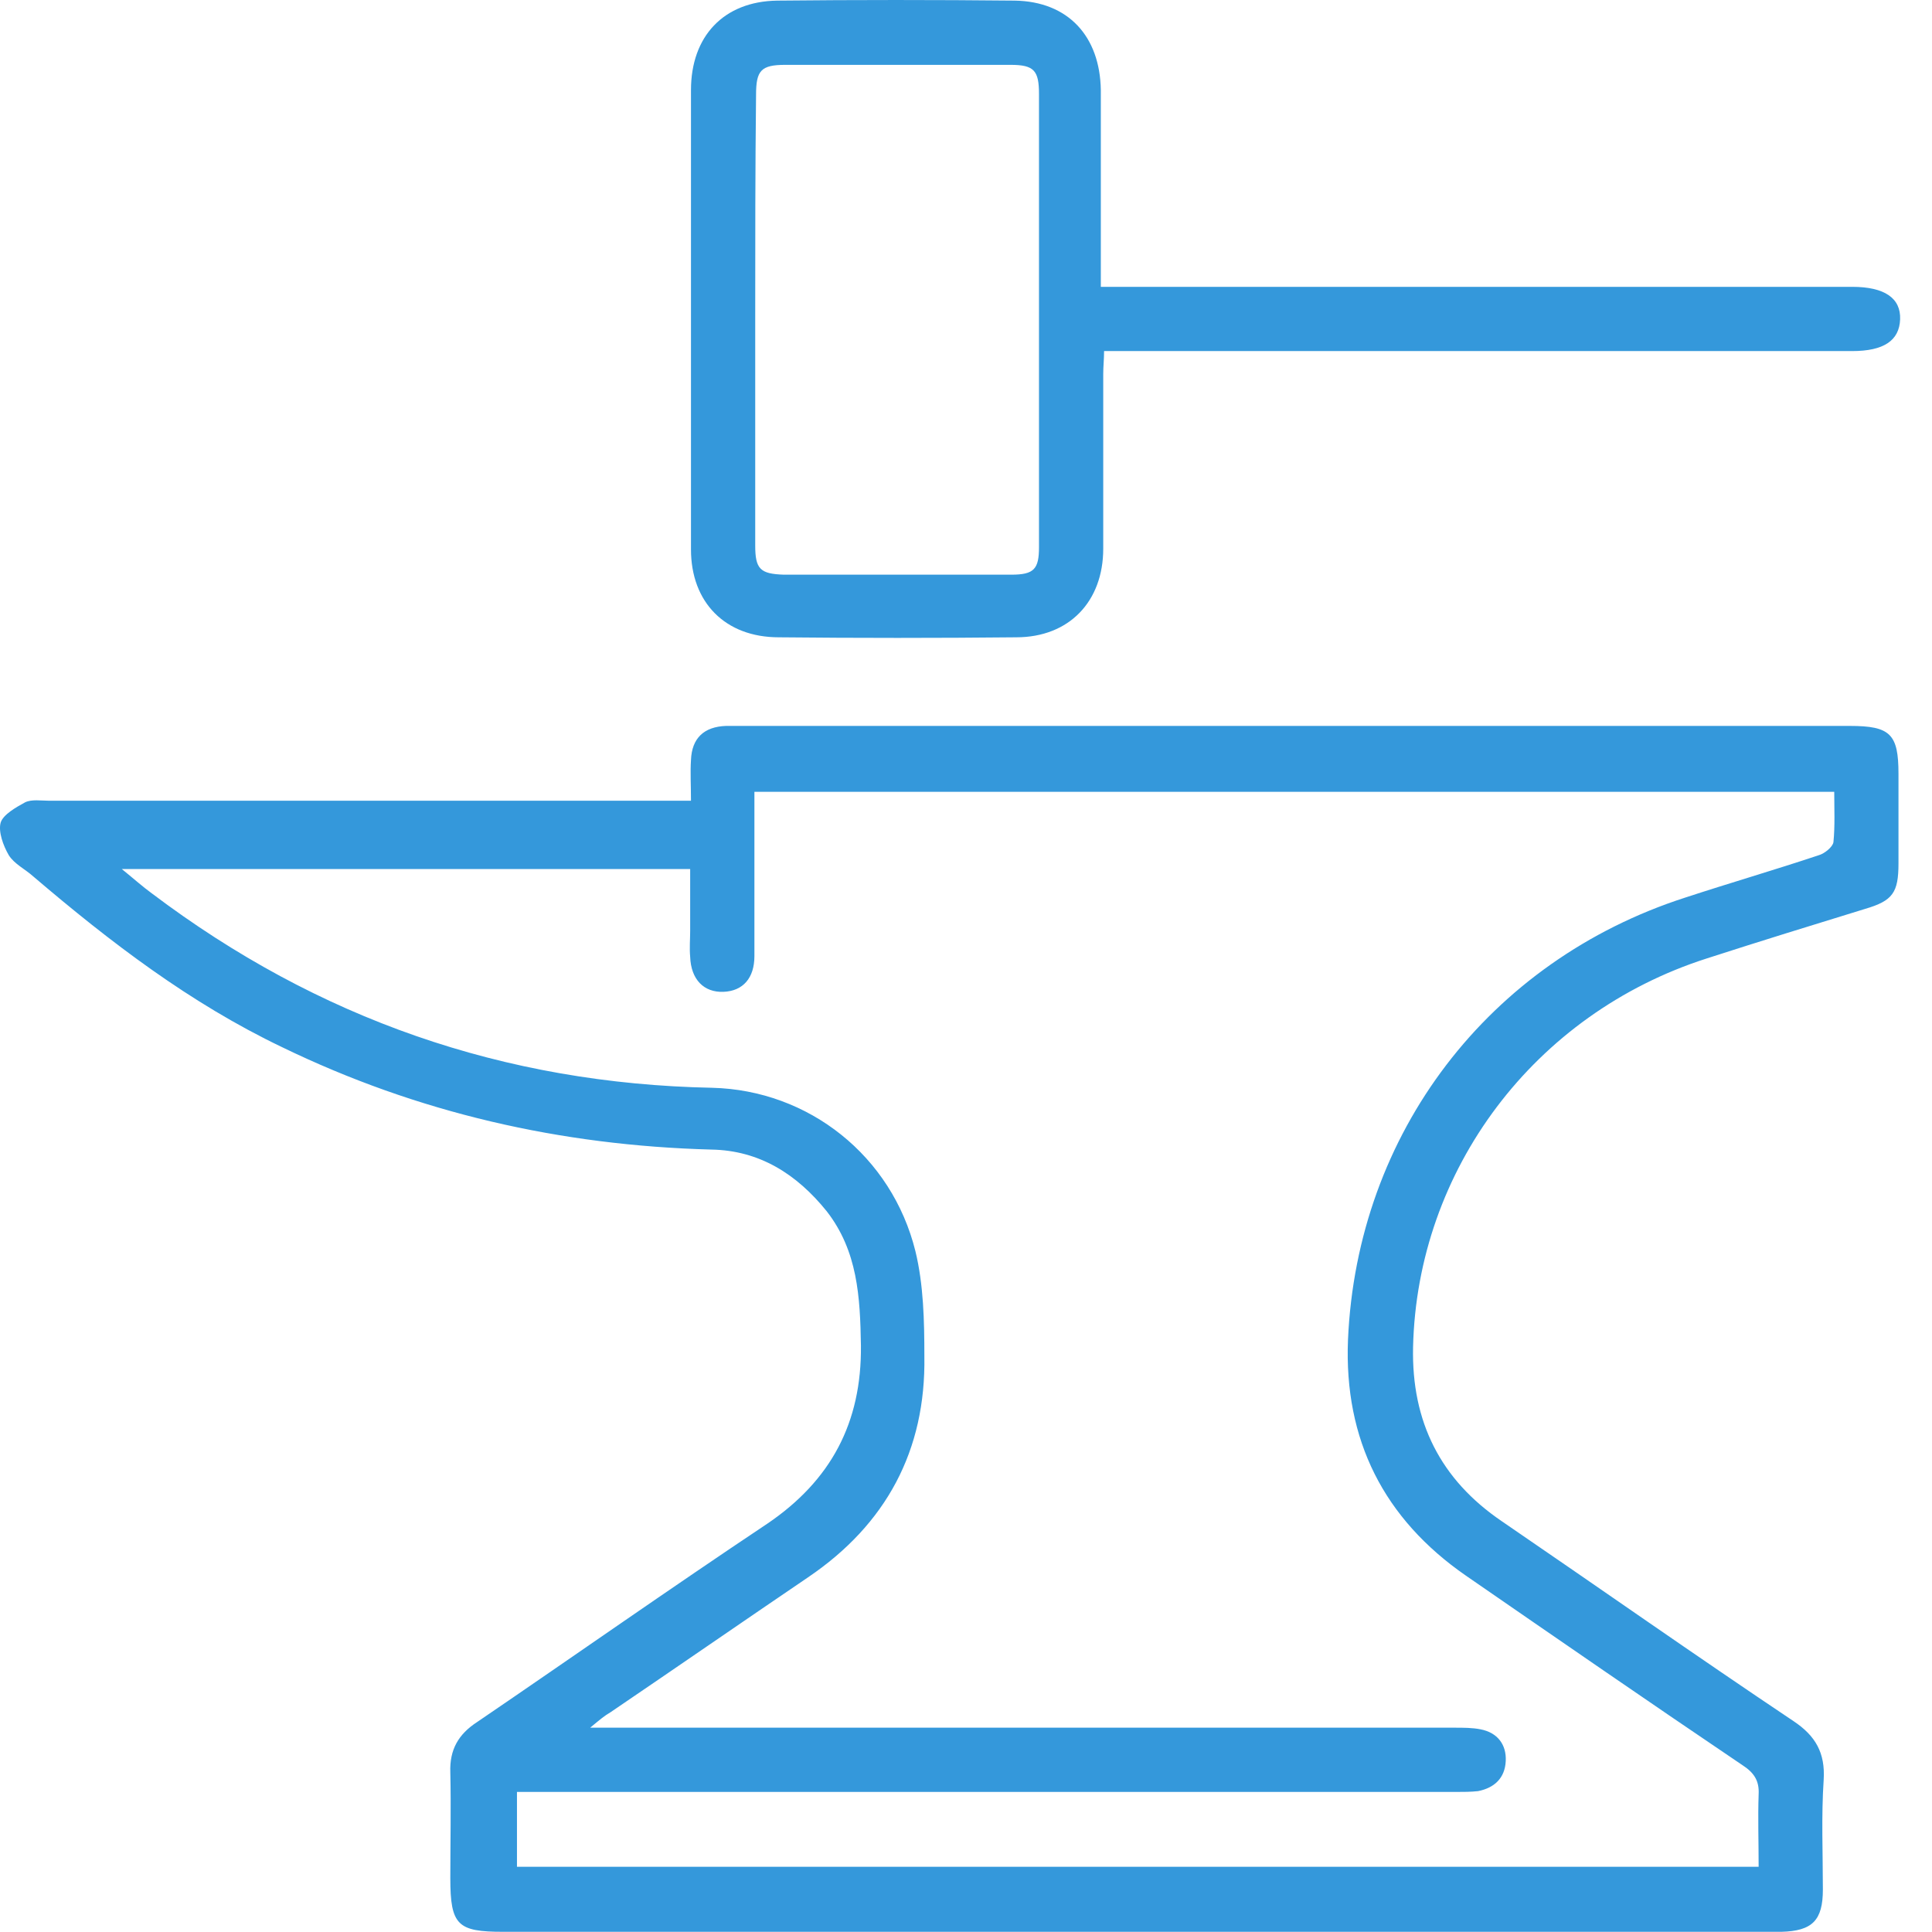
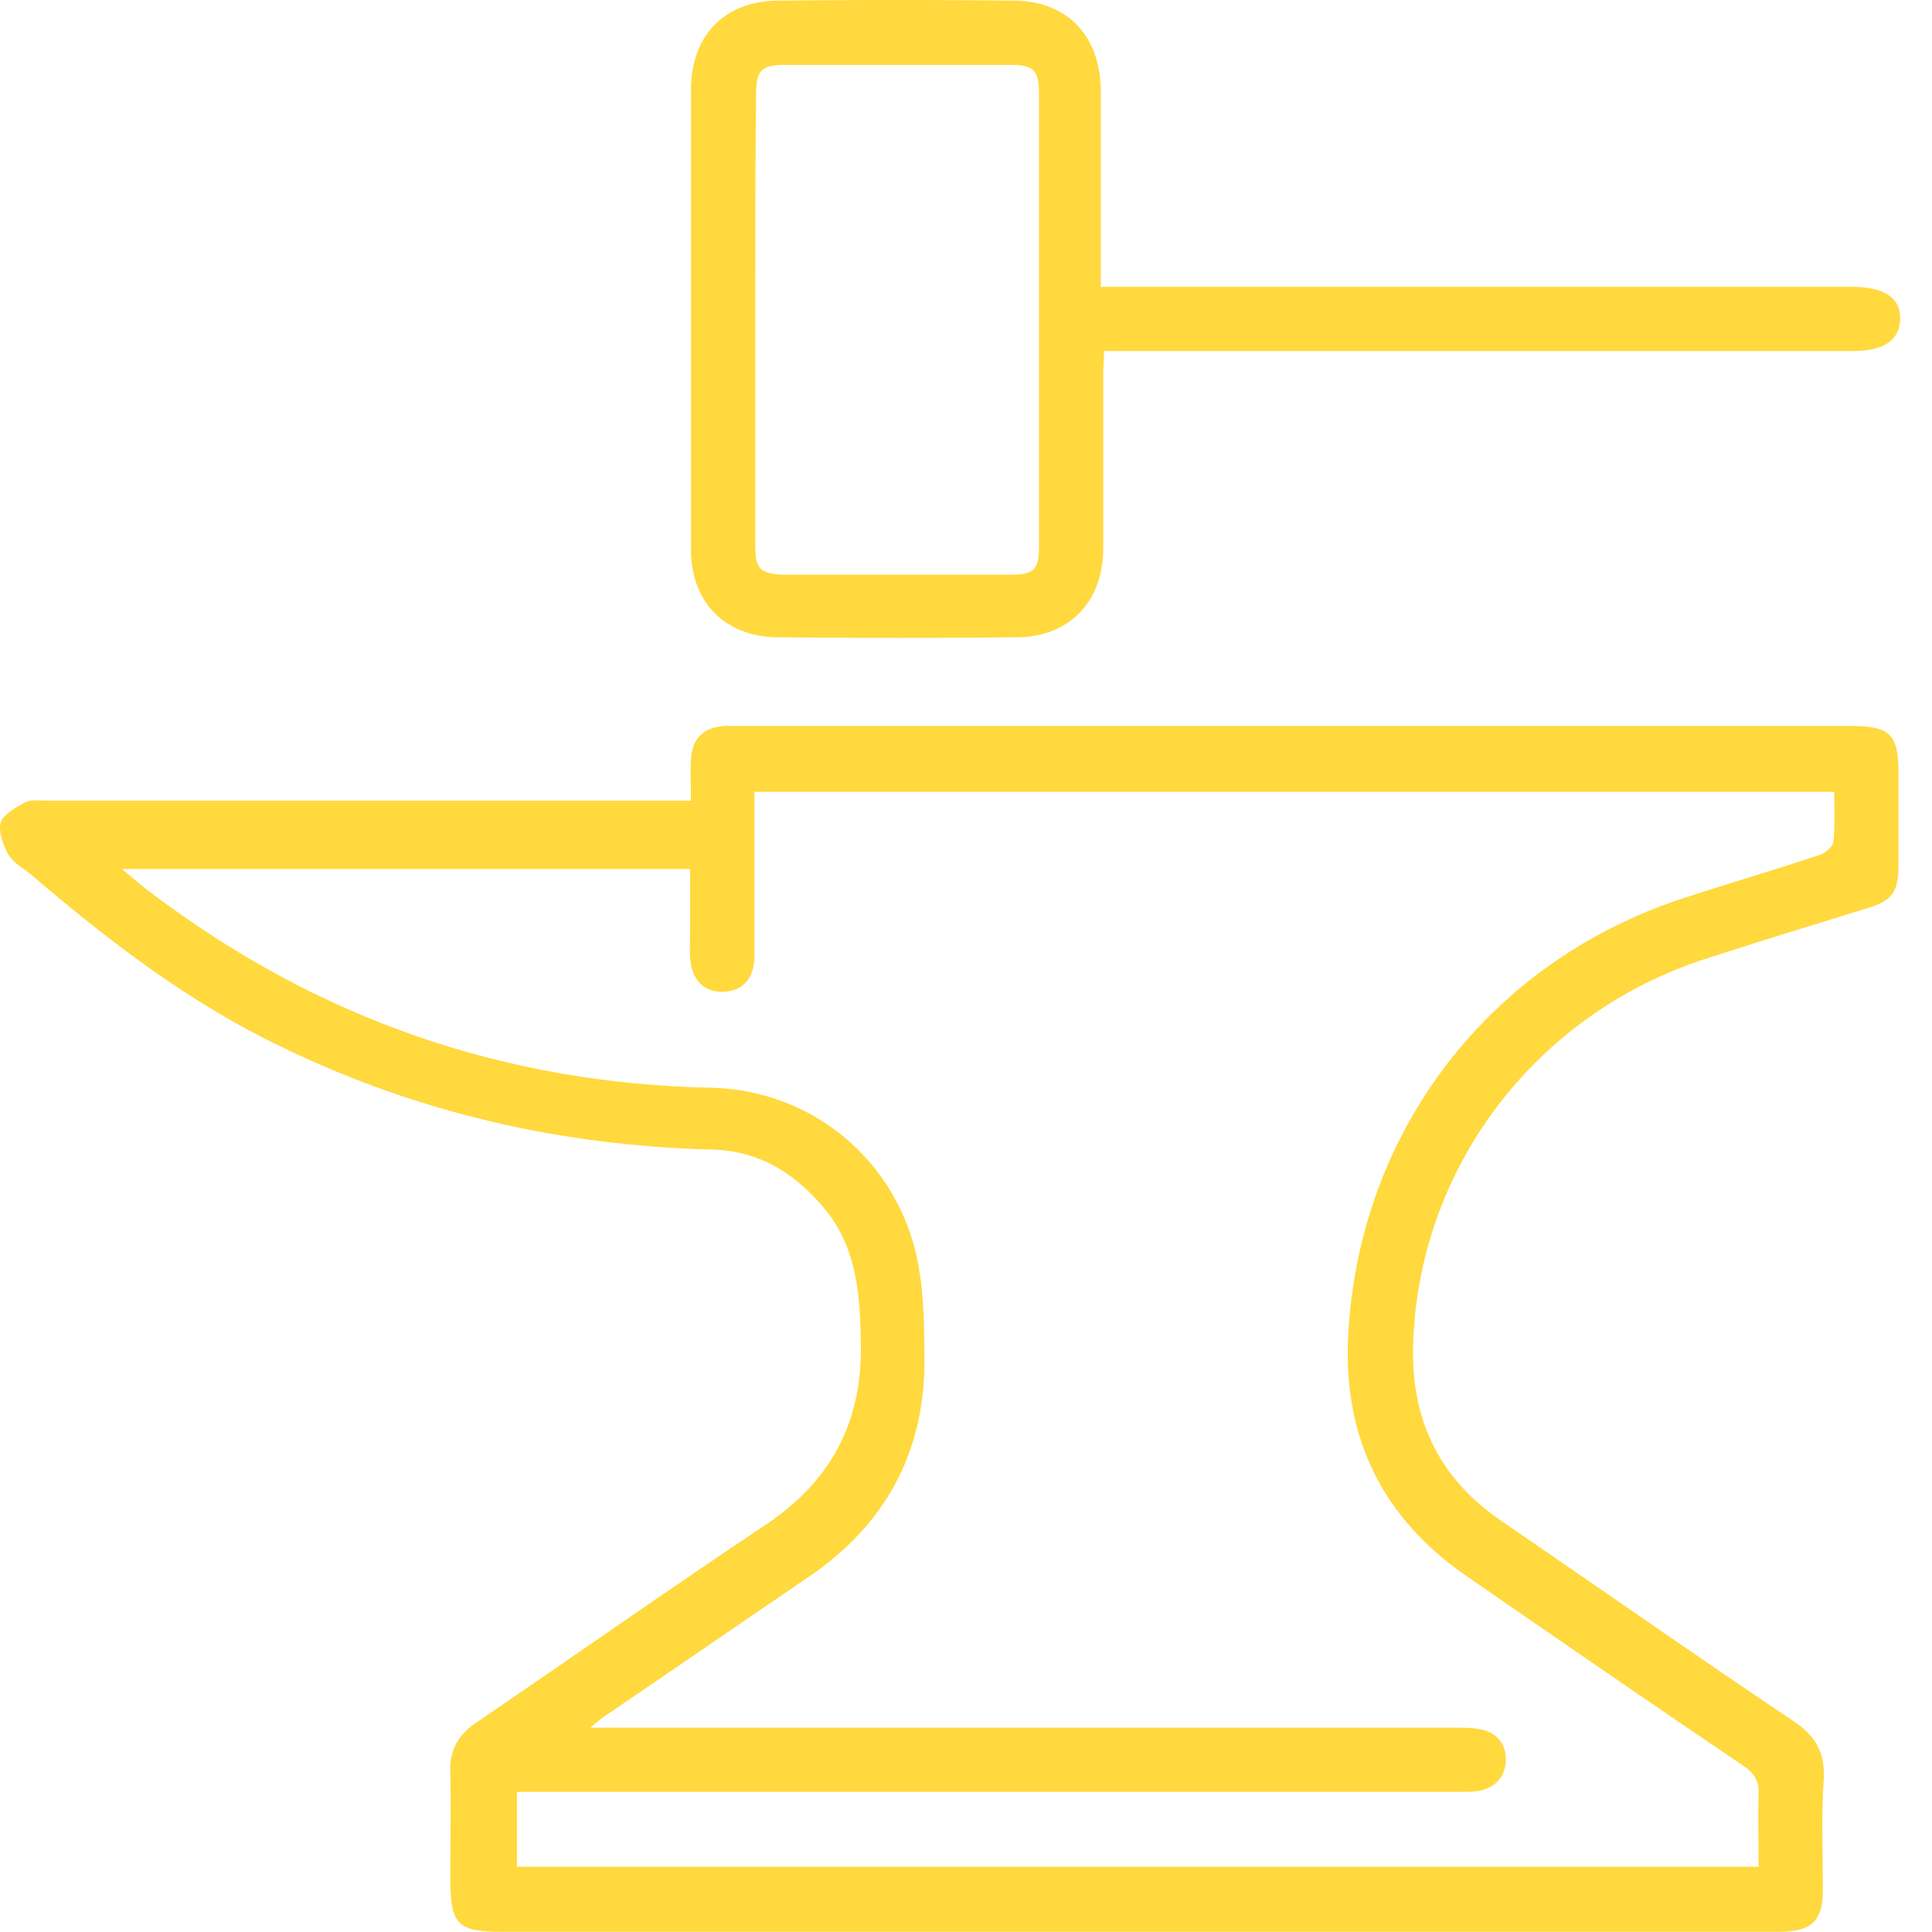
<svg xmlns="http://www.w3.org/2000/svg" width="60" height="60" viewBox="0 0 60 60" fill="none">
-   <path d="M21.459 24.867C21.459 24.388 21.434 23.984 21.459 23.605C21.485 22.923 21.863 22.57 22.545 22.544C22.697 22.544 22.848 22.544 22.974 22.544C34.464 22.544 45.954 22.544 57.444 22.544C58.707 22.544 58.959 22.797 58.959 24.034C58.959 24.969 58.959 25.878 58.959 26.812C58.959 27.721 58.783 27.974 57.924 28.226C56.283 28.731 54.641 29.236 53 29.767C47.646 31.484 44.01 36.332 43.884 41.837C43.833 44.16 44.742 45.953 46.636 47.241C49.666 49.312 52.646 51.408 55.702 53.453C56.384 53.908 56.687 54.438 56.636 55.272C56.56 56.408 56.611 57.544 56.611 58.681C56.611 59.64 56.283 59.969 55.323 59.994C52.646 59.994 49.969 59.994 47.318 59.994C36.762 59.994 26.182 59.994 15.626 59.994C14.212 59.994 13.985 59.792 13.985 58.327C13.985 57.241 14.01 56.13 13.985 55.044C13.959 54.337 14.237 53.857 14.818 53.479C17.823 51.433 20.803 49.337 23.833 47.317C25.803 45.979 26.762 44.186 26.737 41.787C26.712 40.272 26.636 38.857 25.677 37.62C24.742 36.459 23.581 35.726 22.091 35.701C17.419 35.575 12.975 34.565 8.757 32.519C5.904 31.155 3.429 29.262 1.03 27.216C0.778 26.989 0.449 26.837 0.273 26.559C0.096 26.256 -0.056 25.827 0.02 25.549C0.096 25.297 0.5 25.07 0.778 24.918C0.98 24.817 1.283 24.867 1.51 24.867C7.874 24.867 14.212 24.867 20.576 24.867C20.853 24.867 21.106 24.867 21.459 24.867ZM54.616 57.974C54.616 57.191 54.591 56.459 54.616 55.726C54.641 55.297 54.464 55.044 54.111 54.817C51.232 52.873 48.379 50.903 45.525 48.933C42.974 47.166 41.737 44.716 41.863 41.61C42.141 35.196 46.232 29.842 52.343 27.873C53.732 27.418 55.121 27.014 56.485 26.559C56.661 26.509 56.914 26.307 56.939 26.155C56.99 25.65 56.964 25.12 56.964 24.59C45.752 24.59 34.616 24.59 23.429 24.59C23.429 24.867 23.429 25.095 23.429 25.347C23.429 26.787 23.429 28.251 23.429 29.691C23.429 30.373 23.076 30.777 22.47 30.802C21.863 30.827 21.459 30.423 21.434 29.716C21.409 29.438 21.434 29.16 21.434 28.908C21.434 28.277 21.434 27.62 21.434 26.989C15.525 26.989 9.742 26.989 3.783 26.989C4.187 27.317 4.439 27.544 4.717 27.746C9.868 31.635 15.651 33.655 22.116 33.782C25.121 33.857 27.697 35.903 28.429 38.857C28.682 39.893 28.707 41.029 28.707 42.115C28.757 45.044 27.52 47.342 25.096 48.984C23.05 50.373 21.005 51.787 18.959 53.176C18.783 53.277 18.631 53.403 18.328 53.655C18.707 53.655 18.934 53.655 19.161 53.655C27.823 53.655 36.51 53.655 45.172 53.655C45.449 53.655 45.727 53.655 45.98 53.706C46.51 53.807 46.788 54.186 46.762 54.691C46.737 55.221 46.409 55.524 45.904 55.625C45.677 55.65 45.449 55.65 45.222 55.65C35.752 55.65 26.283 55.65 16.813 55.65C16.56 55.65 16.333 55.65 16.055 55.65C16.055 56.459 16.055 57.191 16.055 57.974C28.909 57.974 41.712 57.974 54.616 57.974Z" fill="#3498db" />
-   <path d="M34.187 8.908C34.565 8.908 34.793 8.908 35.045 8.908C42.545 8.908 50.02 8.908 57.52 8.908C58.53 8.908 59.035 9.261 59.01 9.918C58.985 10.575 58.505 10.903 57.52 10.903C50.071 10.903 42.621 10.903 35.172 10.903C34.894 10.903 34.616 10.903 34.288 10.903C34.288 11.155 34.262 11.383 34.262 11.61C34.262 13.428 34.262 15.221 34.262 17.039C34.262 18.681 33.202 19.792 31.56 19.792C29.111 19.817 26.636 19.817 24.187 19.792C22.52 19.792 21.459 18.706 21.459 17.064C21.459 12.317 21.459 7.544 21.459 2.797C21.459 1.13 22.47 0.044 24.136 0.019C26.586 -0.006 29.06 -0.006 31.51 0.019C33.176 0.044 34.161 1.13 34.187 2.797C34.187 4.59 34.187 6.383 34.187 8.15C34.187 8.378 34.187 8.605 34.187 8.908ZM23.454 9.867C23.454 12.216 23.454 14.59 23.454 16.938C23.454 17.671 23.606 17.822 24.338 17.847C26.687 17.847 29.06 17.847 31.409 17.847C32.116 17.847 32.267 17.671 32.267 16.989C32.267 12.292 32.267 7.62 32.267 2.923C32.267 2.191 32.116 2.014 31.384 2.014C29.06 2.014 26.712 2.014 24.389 2.014C23.631 2.014 23.48 2.191 23.48 2.948C23.454 5.246 23.454 7.544 23.454 9.867Z" fill="#3498db" />
+   <path d="M21.459 24.867C21.459 24.388 21.434 23.984 21.459 23.605C21.485 22.923 21.863 22.57 22.545 22.544C22.697 22.544 22.848 22.544 22.974 22.544C34.464 22.544 45.954 22.544 57.444 22.544C58.707 22.544 58.959 22.797 58.959 24.034C58.959 24.969 58.959 25.878 58.959 26.812C58.959 27.721 58.783 27.974 57.924 28.226C56.283 28.731 54.641 29.236 53 29.767C47.646 31.484 44.01 36.332 43.884 41.837C43.833 44.16 44.742 45.953 46.636 47.241C49.666 49.312 52.646 51.408 55.702 53.453C56.384 53.908 56.687 54.438 56.636 55.272C56.56 56.408 56.611 57.544 56.611 58.681C56.611 59.64 56.283 59.969 55.323 59.994C52.646 59.994 49.969 59.994 47.318 59.994C36.762 59.994 26.182 59.994 15.626 59.994C14.212 59.994 13.985 59.792 13.985 58.327C13.985 57.241 14.01 56.13 13.985 55.044C13.959 54.337 14.237 53.857 14.818 53.479C17.823 51.433 20.803 49.337 23.833 47.317C25.803 45.979 26.762 44.186 26.737 41.787C26.712 40.272 26.636 38.857 25.677 37.62C24.742 36.459 23.581 35.726 22.091 35.701C17.419 35.575 12.975 34.565 8.757 32.519C5.904 31.155 3.429 29.262 1.03 27.216C0.778 26.989 0.449 26.837 0.273 26.559C0.096 26.256 -0.056 25.827 0.02 25.549C0.096 25.297 0.5 25.07 0.778 24.918C0.98 24.817 1.283 24.867 1.51 24.867C7.874 24.867 14.212 24.867 20.576 24.867C20.853 24.867 21.106 24.867 21.459 24.867ZM54.616 57.974C54.616 57.191 54.591 56.459 54.616 55.726C54.641 55.297 54.464 55.044 54.111 54.817C51.232 52.873 48.379 50.903 45.525 48.933C42.974 47.166 41.737 44.716 41.863 41.61C42.141 35.196 46.232 29.842 52.343 27.873C53.732 27.418 55.121 27.014 56.485 26.559C56.661 26.509 56.914 26.307 56.939 26.155C56.99 25.65 56.964 25.12 56.964 24.59C45.752 24.59 34.616 24.59 23.429 24.59C23.429 24.867 23.429 25.095 23.429 25.347C23.429 26.787 23.429 28.251 23.429 29.691C23.429 30.373 23.076 30.777 22.47 30.802C21.863 30.827 21.459 30.423 21.434 29.716C21.409 29.438 21.434 29.16 21.434 28.908C21.434 28.277 21.434 27.62 21.434 26.989C15.525 26.989 9.742 26.989 3.783 26.989C4.187 27.317 4.439 27.544 4.717 27.746C9.868 31.635 15.651 33.655 22.116 33.782C25.121 33.857 27.697 35.903 28.429 38.857C28.682 39.893 28.707 41.029 28.707 42.115C28.757 45.044 27.52 47.342 25.096 48.984C23.05 50.373 21.005 51.787 18.959 53.176C18.783 53.277 18.631 53.403 18.328 53.655C18.707 53.655 18.934 53.655 19.161 53.655C27.823 53.655 36.51 53.655 45.172 53.655C45.449 53.655 45.727 53.655 45.98 53.706C46.51 53.807 46.788 54.186 46.762 54.691C46.737 55.221 46.409 55.524 45.904 55.625C45.677 55.65 45.449 55.65 45.222 55.65C35.752 55.65 26.283 55.65 16.813 55.65C16.56 55.65 16.333 55.65 16.055 55.65C16.055 56.459 16.055 57.191 16.055 57.974C28.909 57.974 41.712 57.974 54.616 57.974Z" fill="#FFD93D" />
+   <path d="M34.187 8.908C34.565 8.908 34.793 8.908 35.045 8.908C42.545 8.908 50.02 8.908 57.52 8.908C58.53 8.908 59.035 9.261 59.01 9.918C58.985 10.575 58.505 10.903 57.52 10.903C50.071 10.903 42.621 10.903 35.172 10.903C34.894 10.903 34.616 10.903 34.288 10.903C34.288 11.155 34.262 11.383 34.262 11.61C34.262 13.428 34.262 15.221 34.262 17.039C34.262 18.681 33.202 19.792 31.56 19.792C29.111 19.817 26.636 19.817 24.187 19.792C22.52 19.792 21.459 18.706 21.459 17.064C21.459 12.317 21.459 7.544 21.459 2.797C21.459 1.13 22.47 0.044 24.136 0.019C26.586 -0.006 29.06 -0.006 31.51 0.019C33.176 0.044 34.161 1.13 34.187 2.797C34.187 4.59 34.187 6.383 34.187 8.15C34.187 8.378 34.187 8.605 34.187 8.908ZM23.454 9.867C23.454 12.216 23.454 14.59 23.454 16.938C23.454 17.671 23.606 17.822 24.338 17.847C26.687 17.847 29.06 17.847 31.409 17.847C32.116 17.847 32.267 17.671 32.267 16.989C32.267 12.292 32.267 7.62 32.267 2.923C32.267 2.191 32.116 2.014 31.384 2.014C29.06 2.014 26.712 2.014 24.389 2.014C23.631 2.014 23.48 2.191 23.48 2.948C23.454 5.246 23.454 7.544 23.454 9.867Z" fill="#FFD93D" />
</svg>
